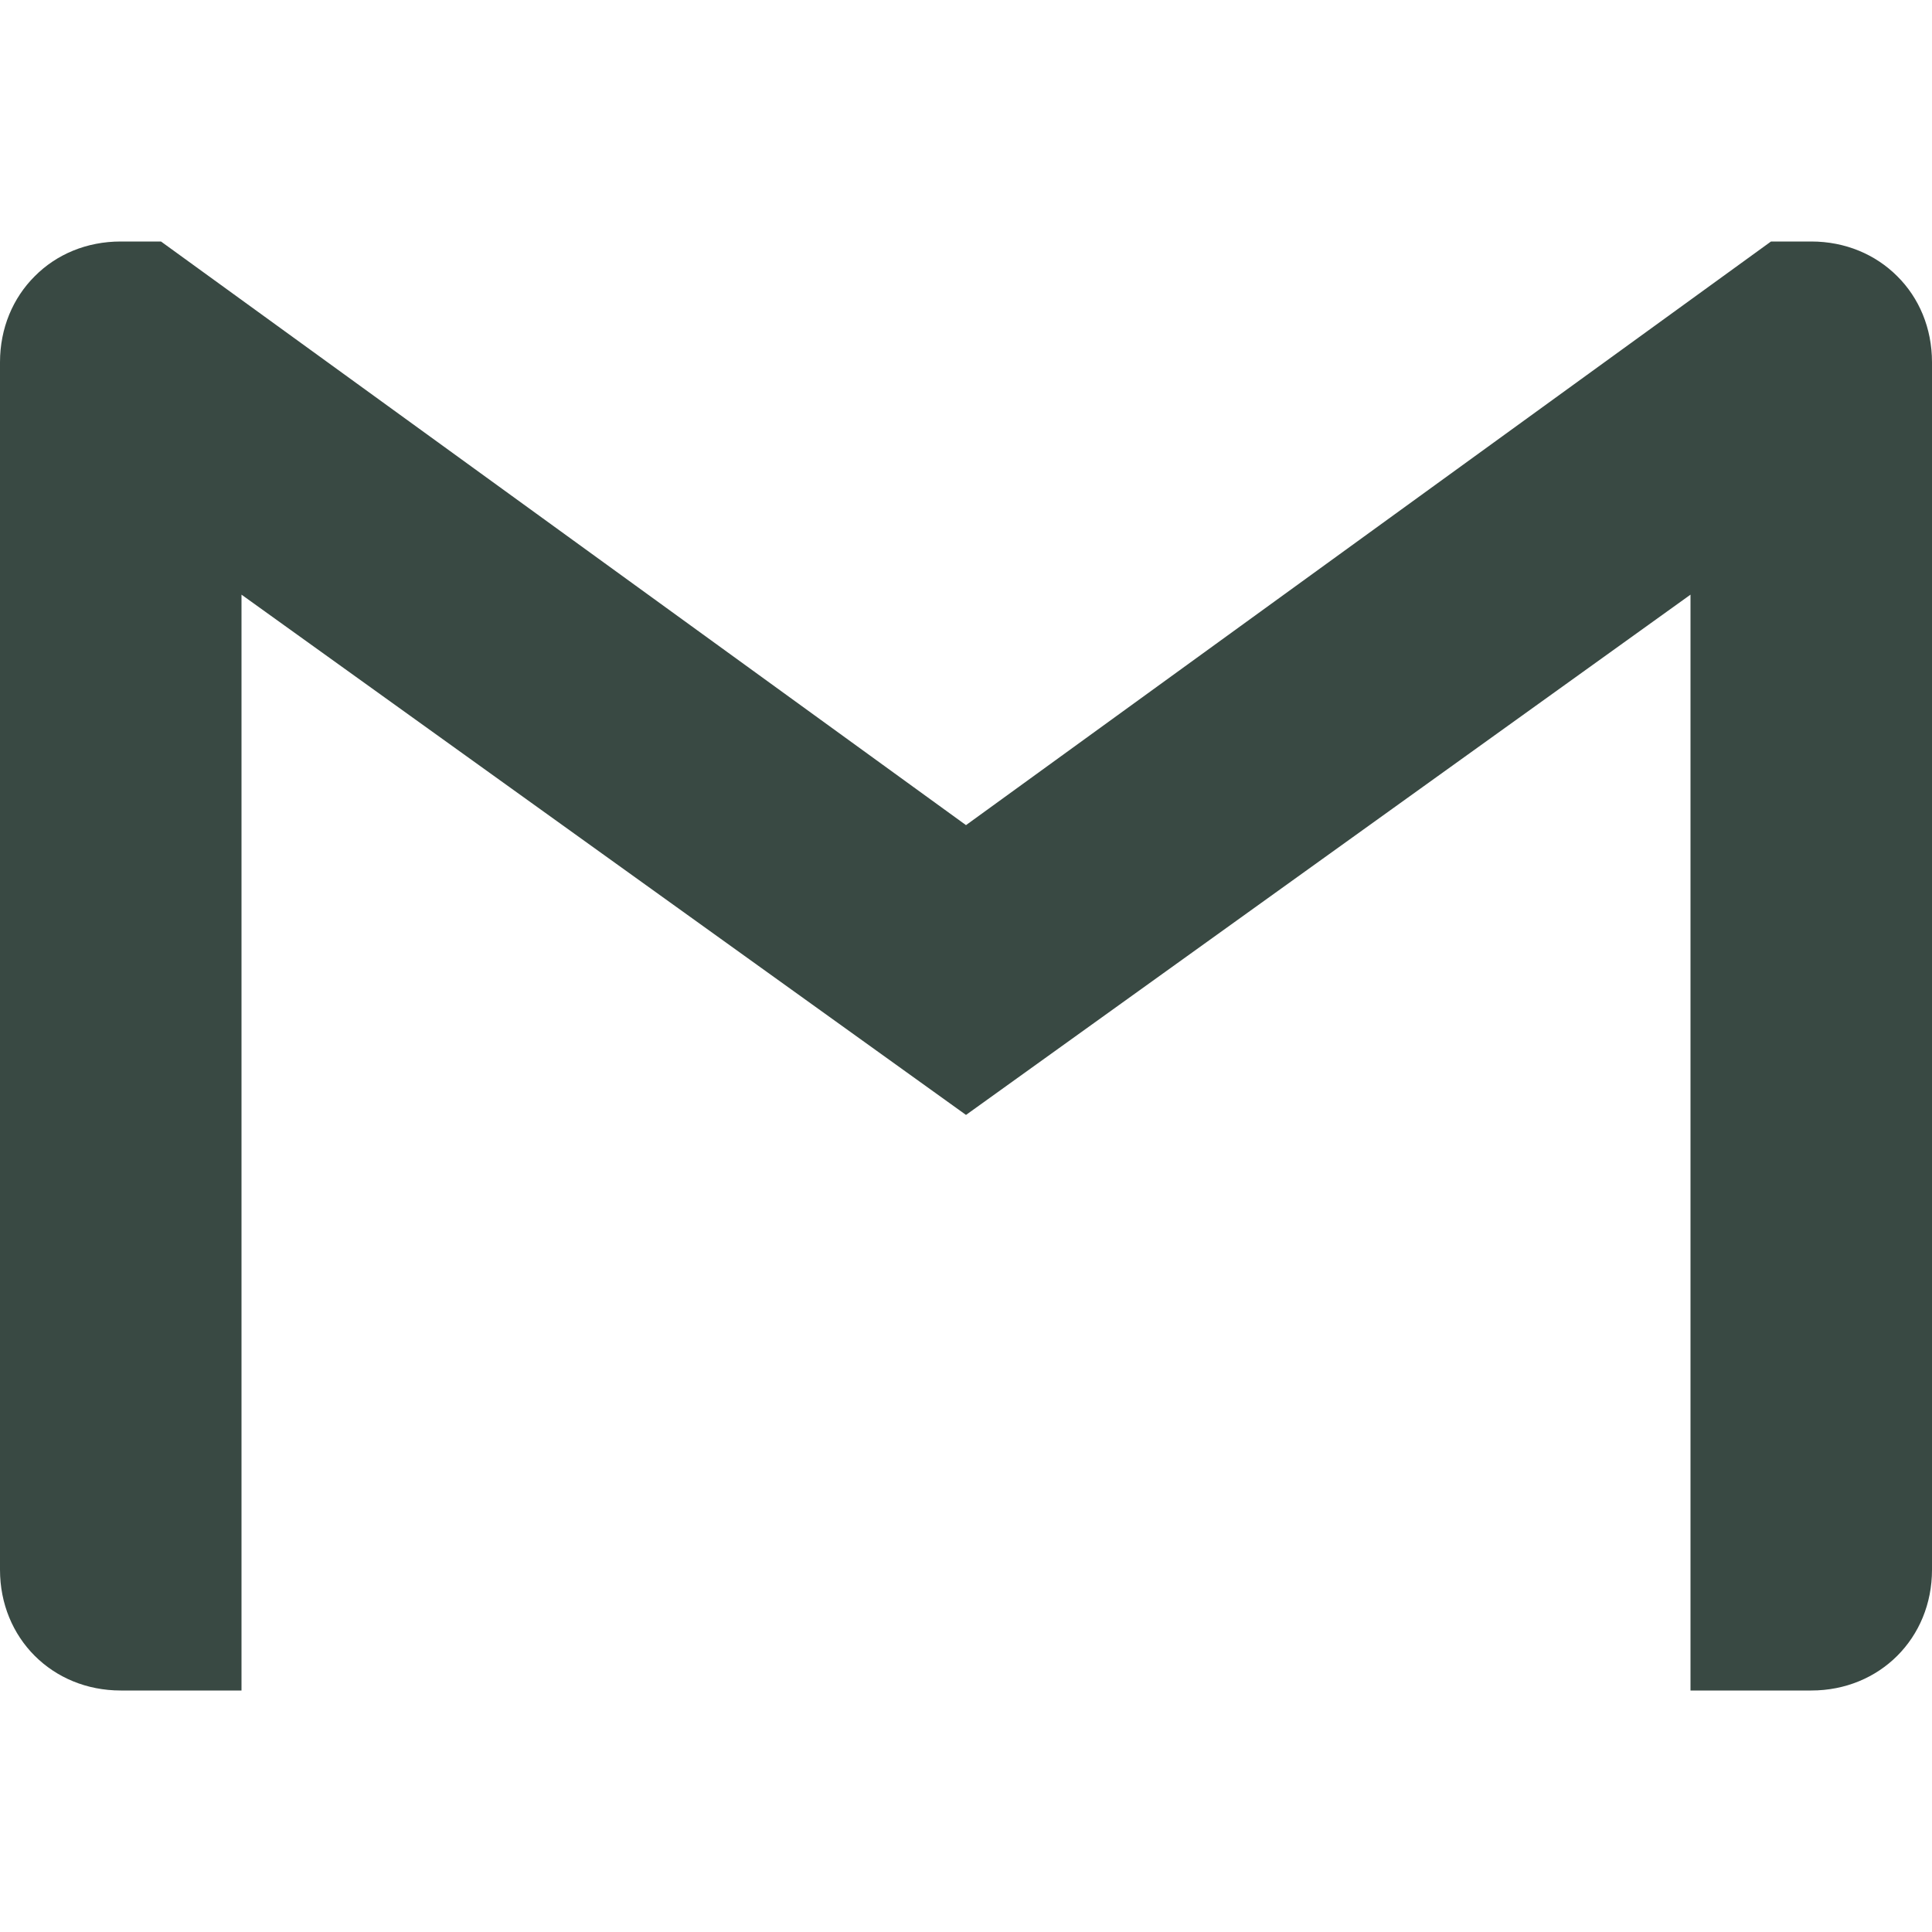
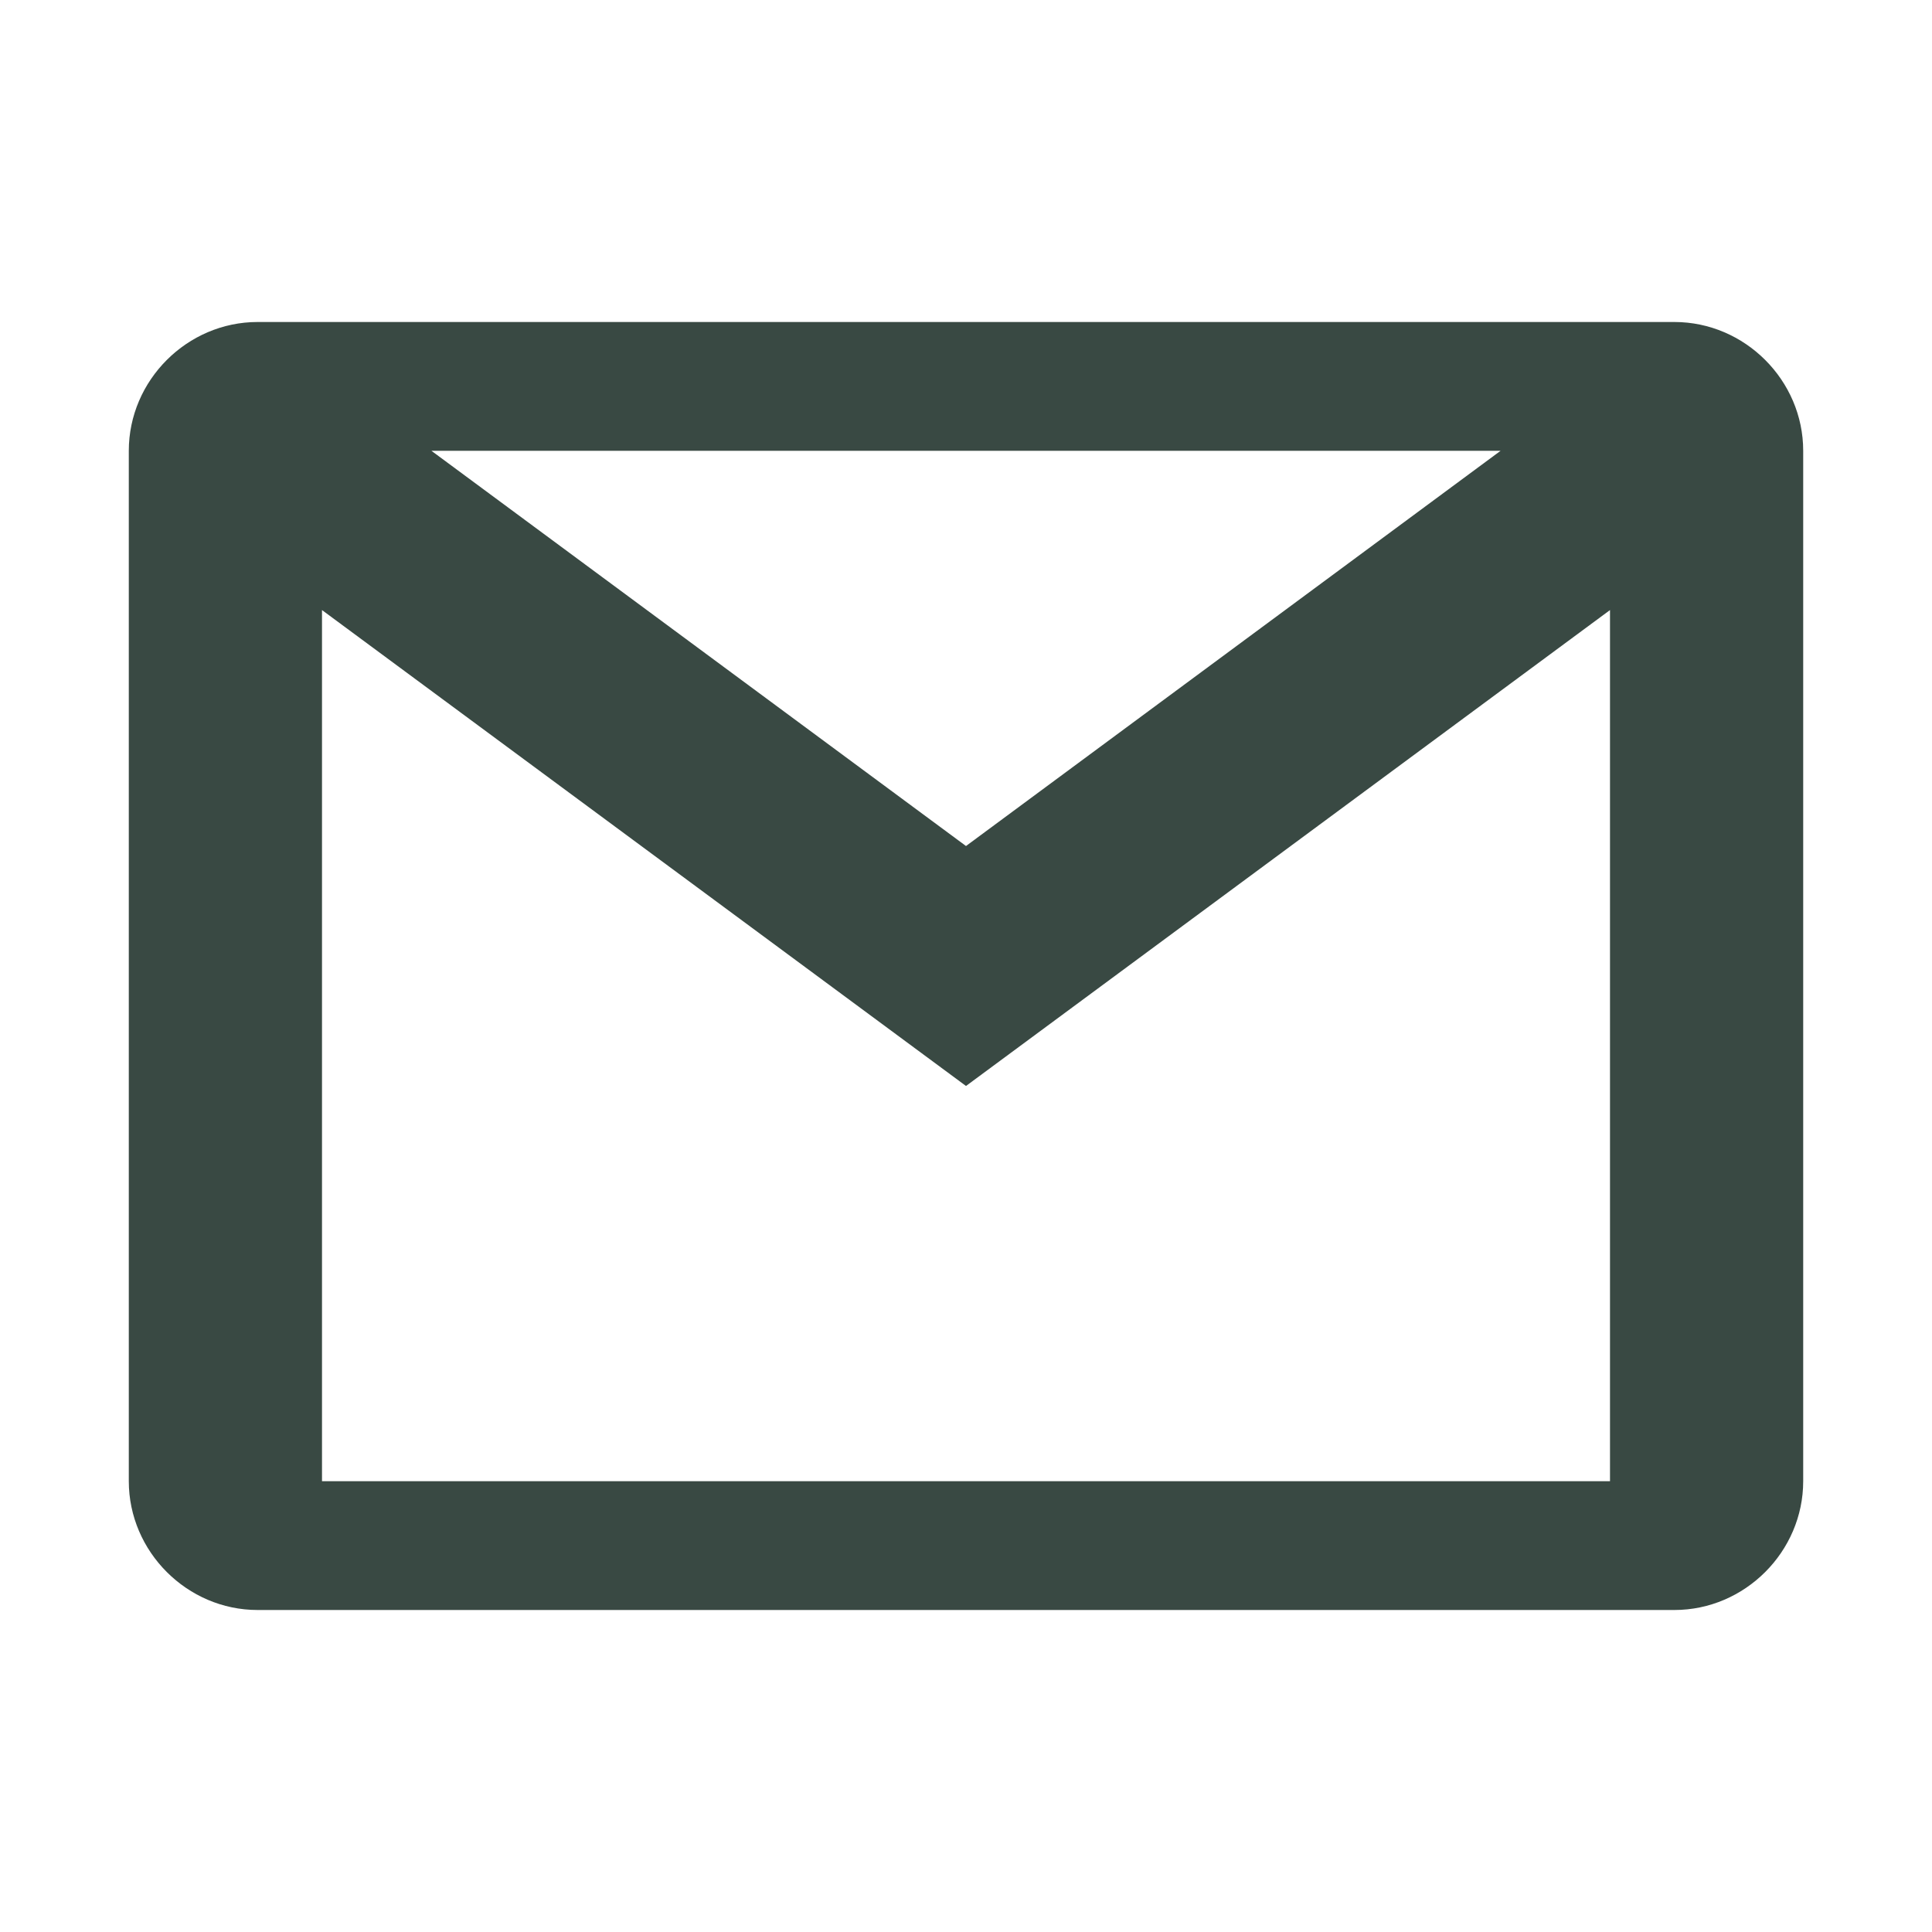
- <svg xmlns="http://www.w3.org/2000/svg" role="img" viewBox="0 0 24 24">
-   <path d="M24 4.5v15c0 .85-.65 1.5-1.5 1.5H21V7.387l-9 6.463-9-6.463V21H1.5C.649 21 0 20.35 0 19.5v-15c0-.425.162-.8.431-1.068C.7 3.16 1.076 3 1.5 3H2l10 7.25L22 3h.5c.425 0 .8.162 1.069.432.27.268.431.643.431 1.068z" fill="#394943" />
+ <svg xmlns="http://www.w3.org/2000/svg" width="30pt" height="30pt" viewBox="0 0 30 30" version="1.1">
+   <g id="surface749473">
+     <path style=" stroke:none;fill-rule:nonzero;fill:rgb(22.353%,28.627%,26.275%);fill-opacity:1;" d="M 4 5 C 2.906 5 2 5.906 2 7 L 2 23 C 2 24.094 2.906 25 4 25 L 26 25 C 27.094 25 28 24.094 28 23 L 28 7 C 28 5.906 27.094 5 26 5 Z M 6.699 7 L 23.301 7 L 15 13.137 Z M 5 9.473 L 15 16.863 L 25 9.473 L 25 23 L 5 23 Z M 5 9.473 " />
+   </g>
</svg>
